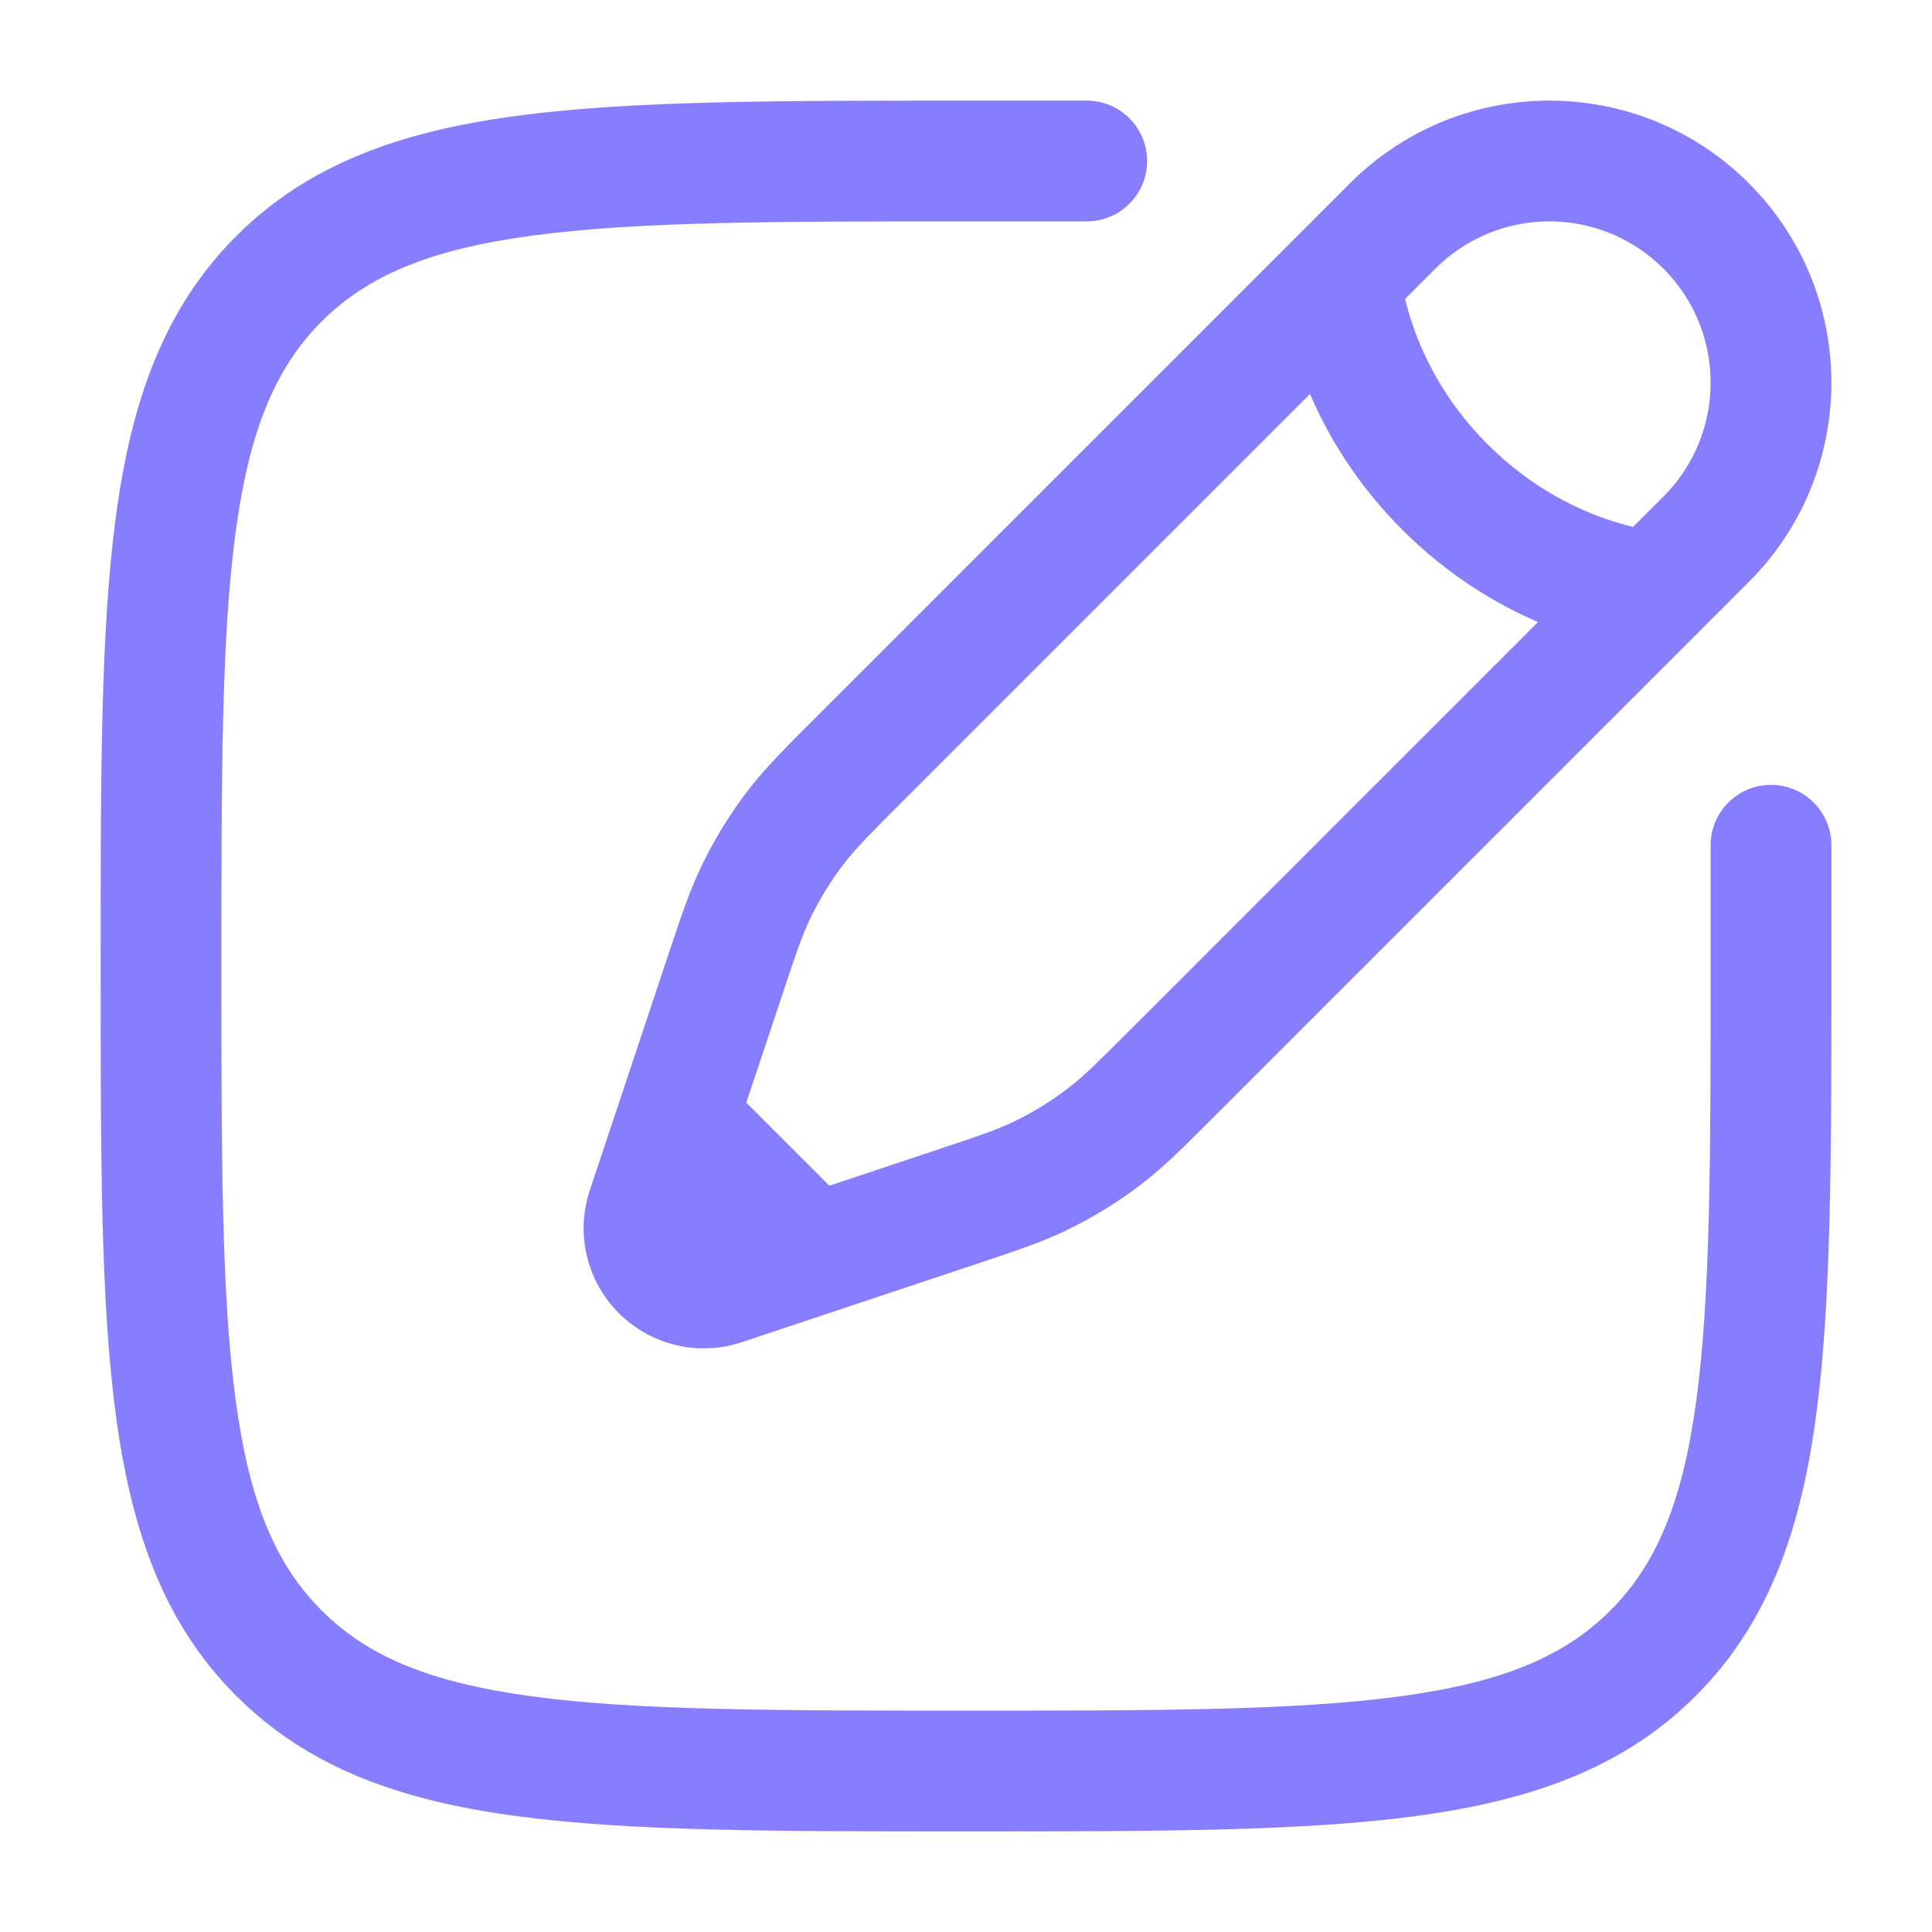
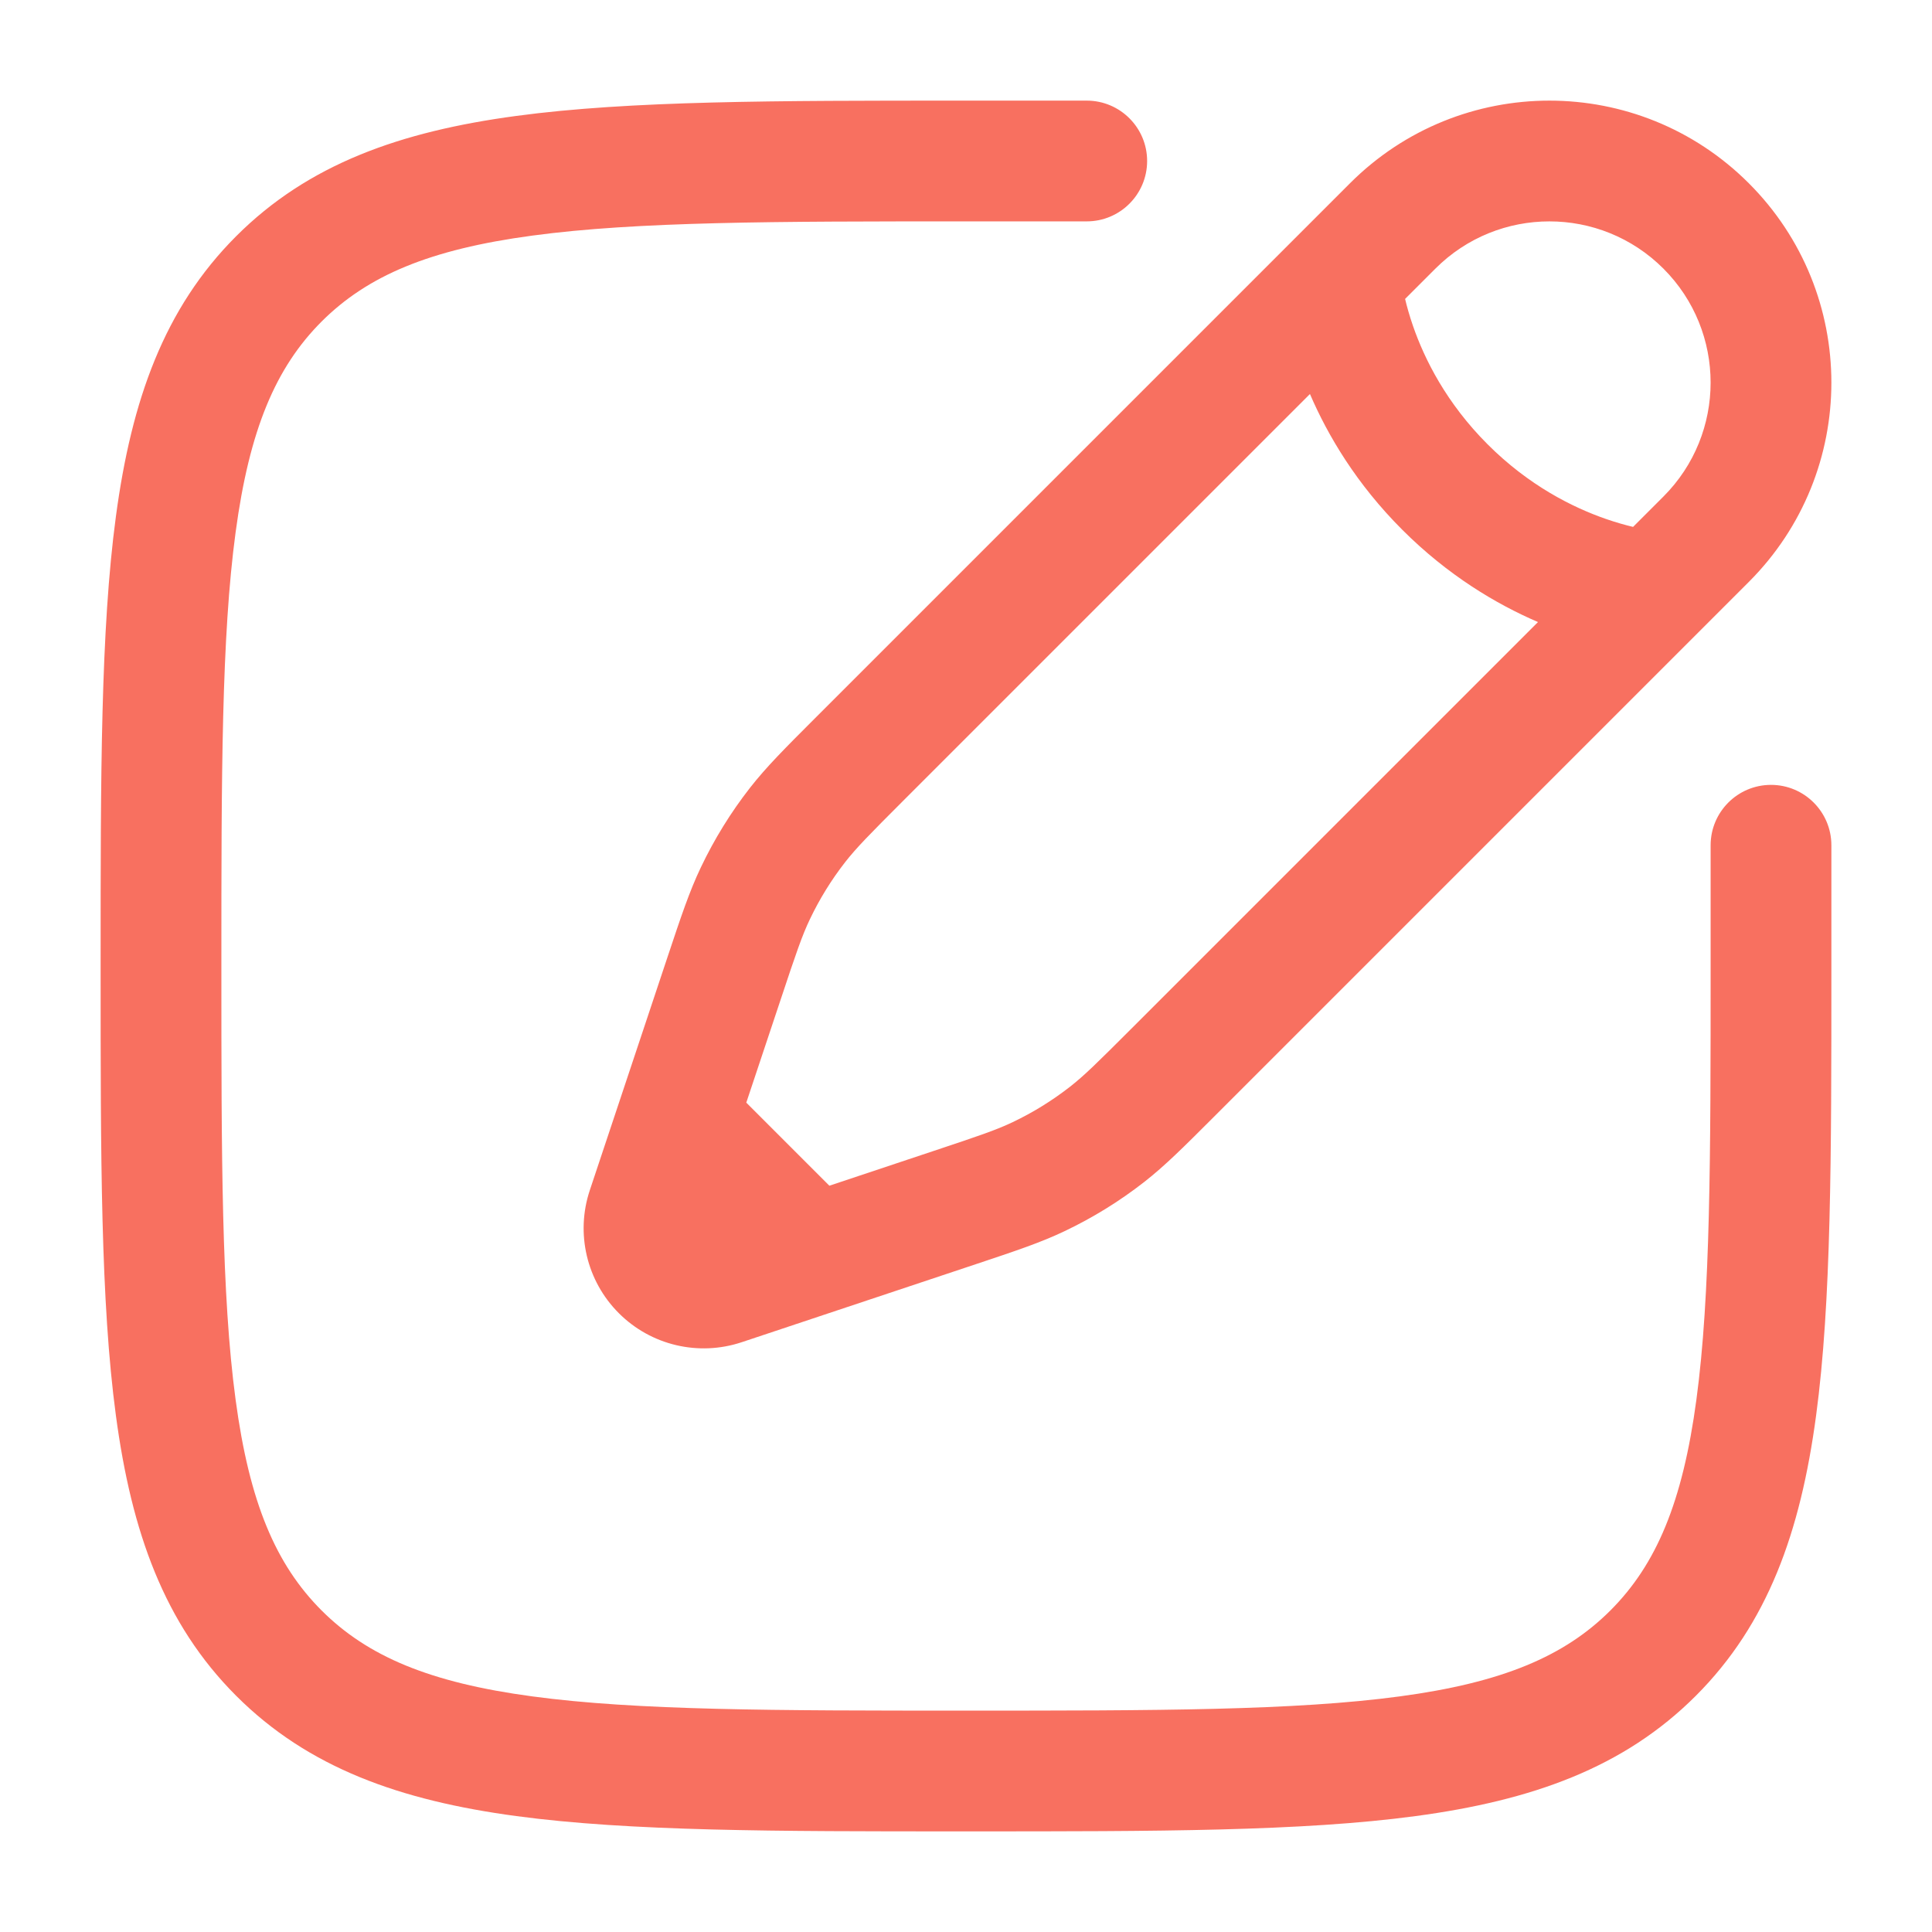
<svg xmlns="http://www.w3.org/2000/svg" width="36" height="36" viewBox="0 0 36 36" fill="none">
-   <path fill-rule="evenodd" clip-rule="evenodd" d="M17.914 1.875H20.25C20.871 1.875 21.375 2.379 21.375 3C21.375 3.621 20.871 4.125 20.25 4.125H18C14.433 4.125 11.87 4.127 9.92 4.39C8.003 4.647 6.847 5.138 5.992 5.992C5.138 6.847 4.647 8.003 4.39 9.92C4.127 11.87 4.125 14.433 4.125 18C4.125 21.567 4.127 24.13 4.39 26.08C4.647 27.997 5.138 29.153 5.992 30.008C6.847 30.862 8.003 31.353 9.92 31.61C11.87 31.873 14.433 31.875 18 31.875C21.567 31.875 24.13 31.873 26.08 31.61C27.997 31.353 29.153 30.862 30.008 30.008C30.862 29.153 31.353 27.997 31.61 26.08C31.873 24.13 31.875 21.567 31.875 18V15.75C31.875 15.129 32.379 14.625 33 14.625C33.621 14.625 34.125 15.129 34.125 15.75V18.086C34.125 21.549 34.125 24.262 33.84 26.379C33.549 28.547 32.941 30.257 31.599 31.599C30.257 32.941 28.547 33.549 26.379 33.84C24.262 34.125 21.549 34.125 18.086 34.125H17.914C14.451 34.125 11.738 34.125 9.621 33.84C7.453 33.549 5.743 32.941 4.401 31.599C3.059 30.257 2.451 28.547 2.16 26.379C1.875 24.262 1.875 21.549 1.875 18.086V17.914C1.875 14.451 1.875 11.738 2.16 9.621C2.451 7.453 3.059 5.743 4.401 4.401C5.743 3.059 7.453 2.451 9.621 2.16C11.738 1.875 14.451 1.875 17.914 1.875ZM25.156 3.414C27.208 1.362 30.534 1.362 32.586 3.414C34.638 5.466 34.638 8.792 32.586 10.844L22.614 20.816C22.057 21.373 21.708 21.722 21.319 22.026C20.86 22.384 20.364 22.69 19.839 22.94C19.393 23.153 18.925 23.309 18.178 23.558L13.821 25.01C13.017 25.278 12.13 25.069 11.531 24.469C10.931 23.87 10.722 22.983 10.99 22.179L12.442 17.822C12.691 17.075 12.847 16.607 13.06 16.161C13.31 15.636 13.616 15.14 13.974 14.681C14.278 14.292 14.627 13.943 15.184 13.386L25.156 3.414ZM30.995 5.005C29.822 3.832 27.92 3.832 26.747 5.005L26.182 5.57C26.216 5.714 26.264 5.885 26.33 6.076C26.545 6.696 26.952 7.512 27.72 8.28C28.488 9.048 29.304 9.455 29.924 9.67C30.115 9.736 30.286 9.784 30.43 9.818L30.995 9.253C32.168 8.08 32.168 6.178 30.995 5.005ZM28.658 11.591C27.884 11.258 26.982 10.724 26.129 9.871C25.276 9.018 24.742 8.116 24.409 7.342L16.826 14.925C16.201 15.55 15.957 15.798 15.748 16.065C15.491 16.395 15.271 16.751 15.091 17.129C14.945 17.434 14.833 17.764 14.554 18.603L13.906 20.546L15.454 22.094L17.397 21.446C18.236 21.167 18.566 21.055 18.871 20.909C19.249 20.729 19.605 20.509 19.935 20.252C20.202 20.044 20.45 19.799 21.075 19.174L28.658 11.591Z" fill="#877EFF" />
+   <path fill-rule="evenodd" clip-rule="evenodd" d="M17.914 1.875H20.25C20.871 1.875 21.375 2.379 21.375 3C21.375 3.621 20.871 4.125 20.25 4.125H18C14.433 4.125 11.87 4.127 9.92 4.39C8.003 4.647 6.847 5.138 5.992 5.992C5.138 6.847 4.647 8.003 4.39 9.92C4.127 11.87 4.125 14.433 4.125 18C4.125 21.567 4.127 24.13 4.39 26.08C4.647 27.997 5.138 29.153 5.992 30.008C6.847 30.862 8.003 31.353 9.92 31.61C11.87 31.873 14.433 31.875 18 31.875C21.567 31.875 24.13 31.873 26.08 31.61C27.997 31.353 29.153 30.862 30.008 30.008C30.862 29.153 31.353 27.997 31.61 26.08C31.873 24.13 31.875 21.567 31.875 18V15.75C31.875 15.129 32.379 14.625 33 14.625C33.621 14.625 34.125 15.129 34.125 15.75V18.086C34.125 21.549 34.125 24.262 33.84 26.379C33.549 28.547 32.941 30.257 31.599 31.599C30.257 32.941 28.547 33.549 26.379 33.84C24.262 34.125 21.549 34.125 18.086 34.125H17.914C14.451 34.125 11.738 34.125 9.621 33.84C7.453 33.549 5.743 32.941 4.401 31.599C3.059 30.257 2.451 28.547 2.16 26.379C1.875 24.262 1.875 21.549 1.875 18.086V17.914C1.875 14.451 1.875 11.738 2.16 9.621C2.451 7.453 3.059 5.743 4.401 4.401C5.743 3.059 7.453 2.451 9.621 2.16C11.738 1.875 14.451 1.875 17.914 1.875ZM25.156 3.414C27.208 1.362 30.534 1.362 32.586 3.414C34.638 5.466 34.638 8.792 32.586 10.844L22.614 20.816C22.057 21.373 21.708 21.722 21.319 22.026C20.86 22.384 20.364 22.69 19.839 22.94C19.393 23.153 18.925 23.309 18.178 23.558L13.821 25.01C13.017 25.278 12.13 25.069 11.531 24.469C10.931 23.87 10.722 22.983 10.99 22.179L12.442 17.822C12.691 17.075 12.847 16.607 13.06 16.161C13.31 15.636 13.616 15.14 13.974 14.681C14.278 14.292 14.627 13.943 15.184 13.386L25.156 3.414ZM30.995 5.005C29.822 3.832 27.92 3.832 26.747 5.005L26.182 5.57C26.216 5.714 26.264 5.885 26.33 6.076C26.545 6.696 26.952 7.512 27.72 8.28C28.488 9.048 29.304 9.455 29.924 9.67C30.115 9.736 30.286 9.784 30.43 9.818L30.995 9.253C32.168 8.08 32.168 6.178 30.995 5.005ZM28.658 11.591C27.884 11.258 26.982 10.724 26.129 9.871C25.276 9.018 24.742 8.116 24.409 7.342L16.826 14.925C16.201 15.55 15.957 15.798 15.748 16.065C15.491 16.395 15.271 16.751 15.091 17.129C14.945 17.434 14.833 17.764 14.554 18.603L13.906 20.546L15.454 22.094L17.397 21.446C18.236 21.167 18.566 21.055 18.871 20.909C19.249 20.729 19.605 20.509 19.935 20.252C20.202 20.044 20.45 19.799 21.075 19.174L28.658 11.591Z" fill="#F87060" />
</svg>
